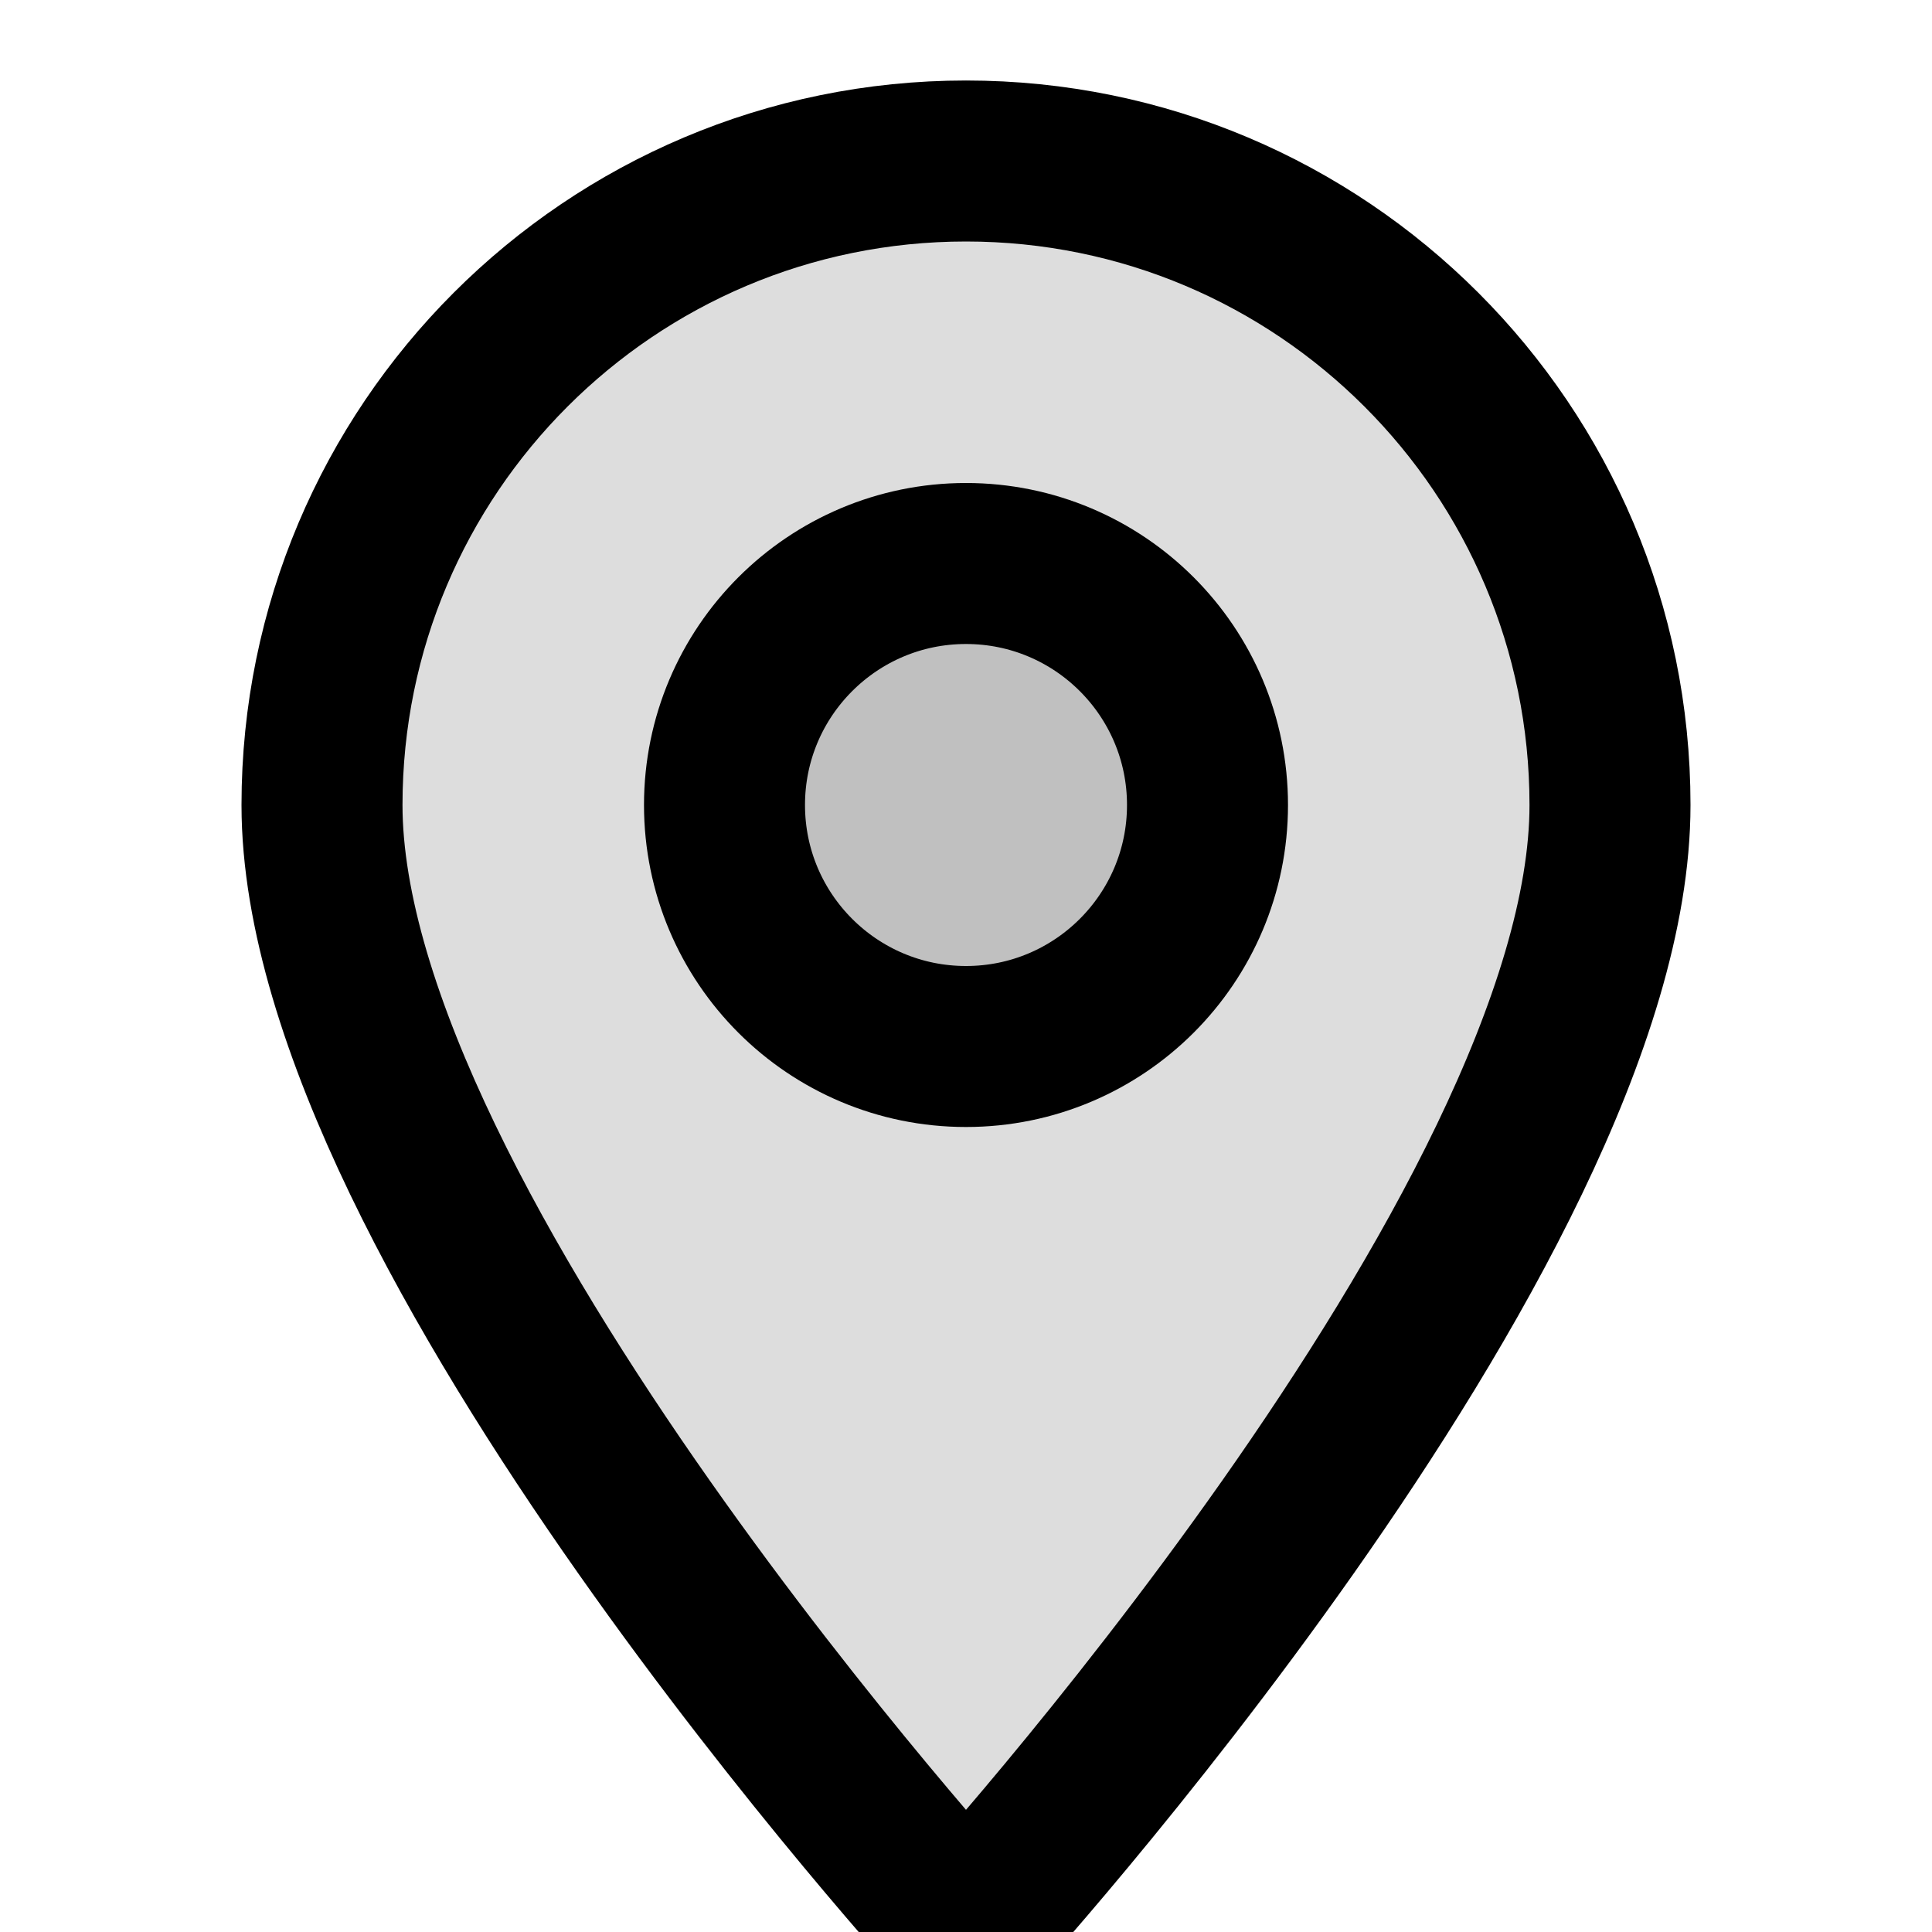
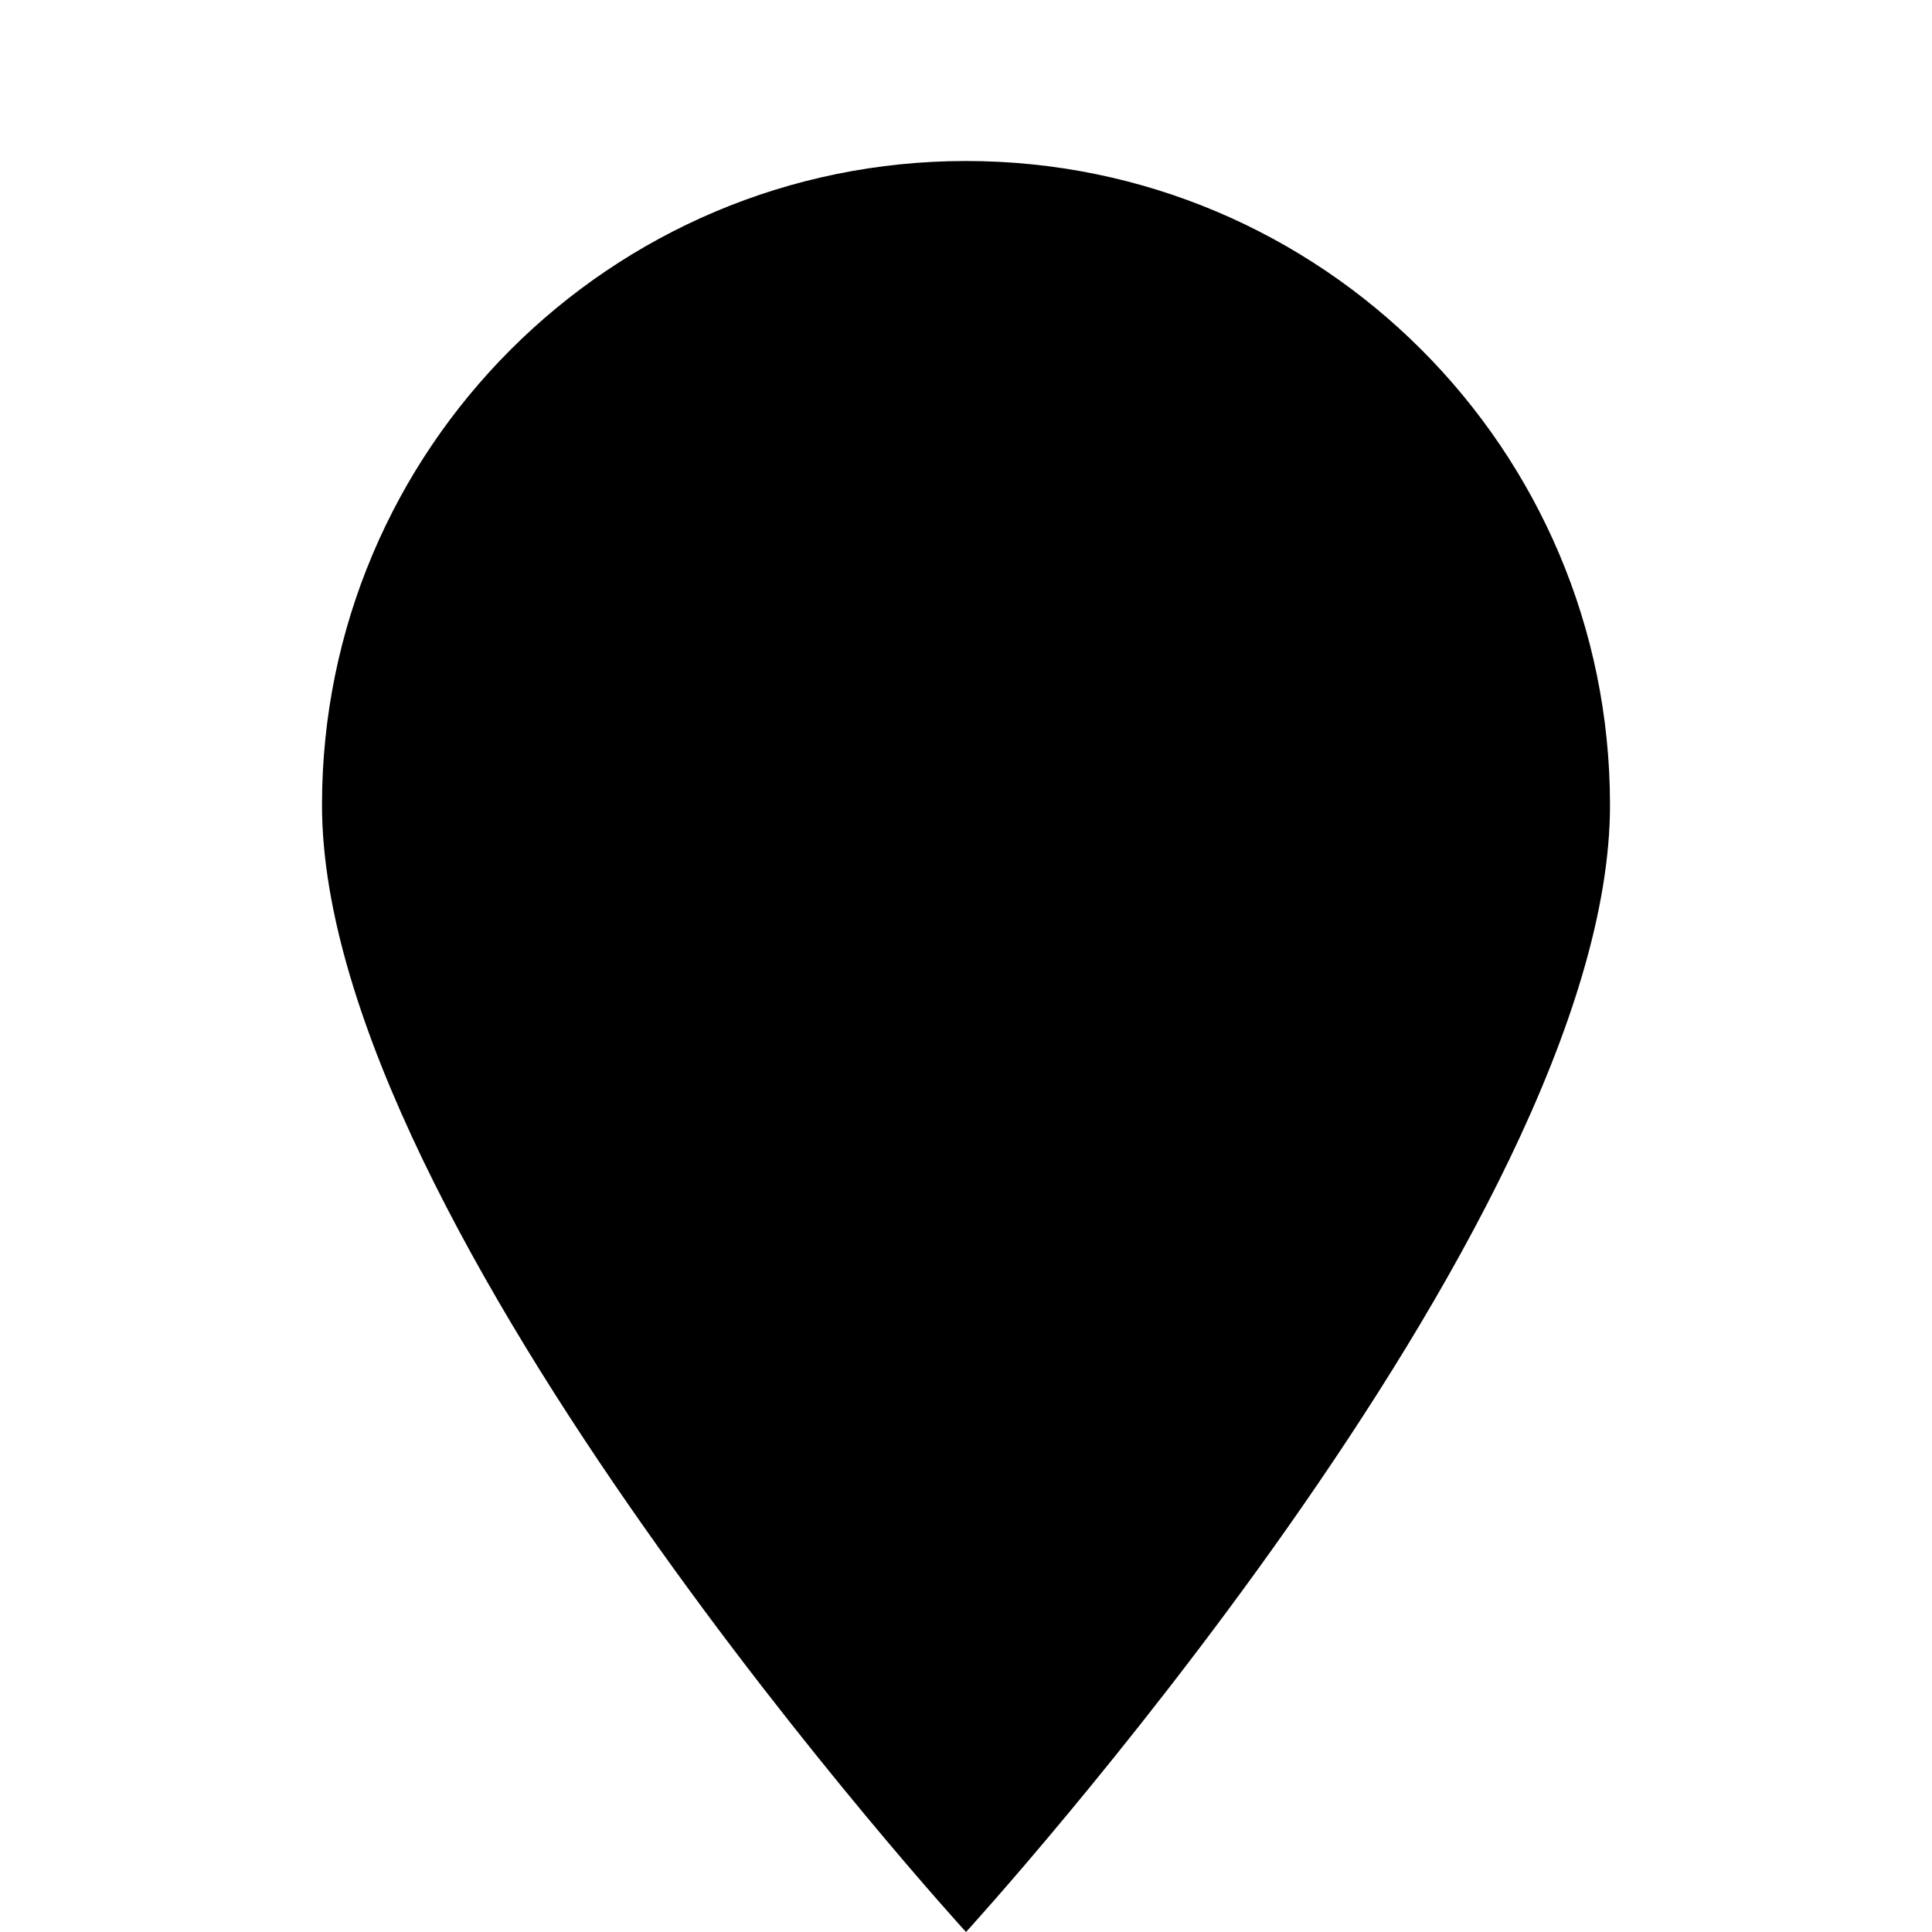
- <svg xmlns="http://www.w3.org/2000/svg" width="24" height="24" viewBox="0 0 24 24" fill="#0002" stroke="currentColor" stroke-width="2" stroke-linecap="round" stroke-linejoin="round" class="feather feather-map-pin">
+ <svg xmlns="http://www.w3.org/2000/svg" width="24" height="24" viewBox="0 0 24 24" stroke-linecap="round" stroke-linejoin="round" class="map-pin">
  <path d="M12 2c-4.418 0-8 3.582-8 8 0 5.25 8 14 8 14s8-8.75 8-14c0-4.418-3.582-8-8-8z" />
  <circle cx="12" cy="10" r="3" />
</svg>
